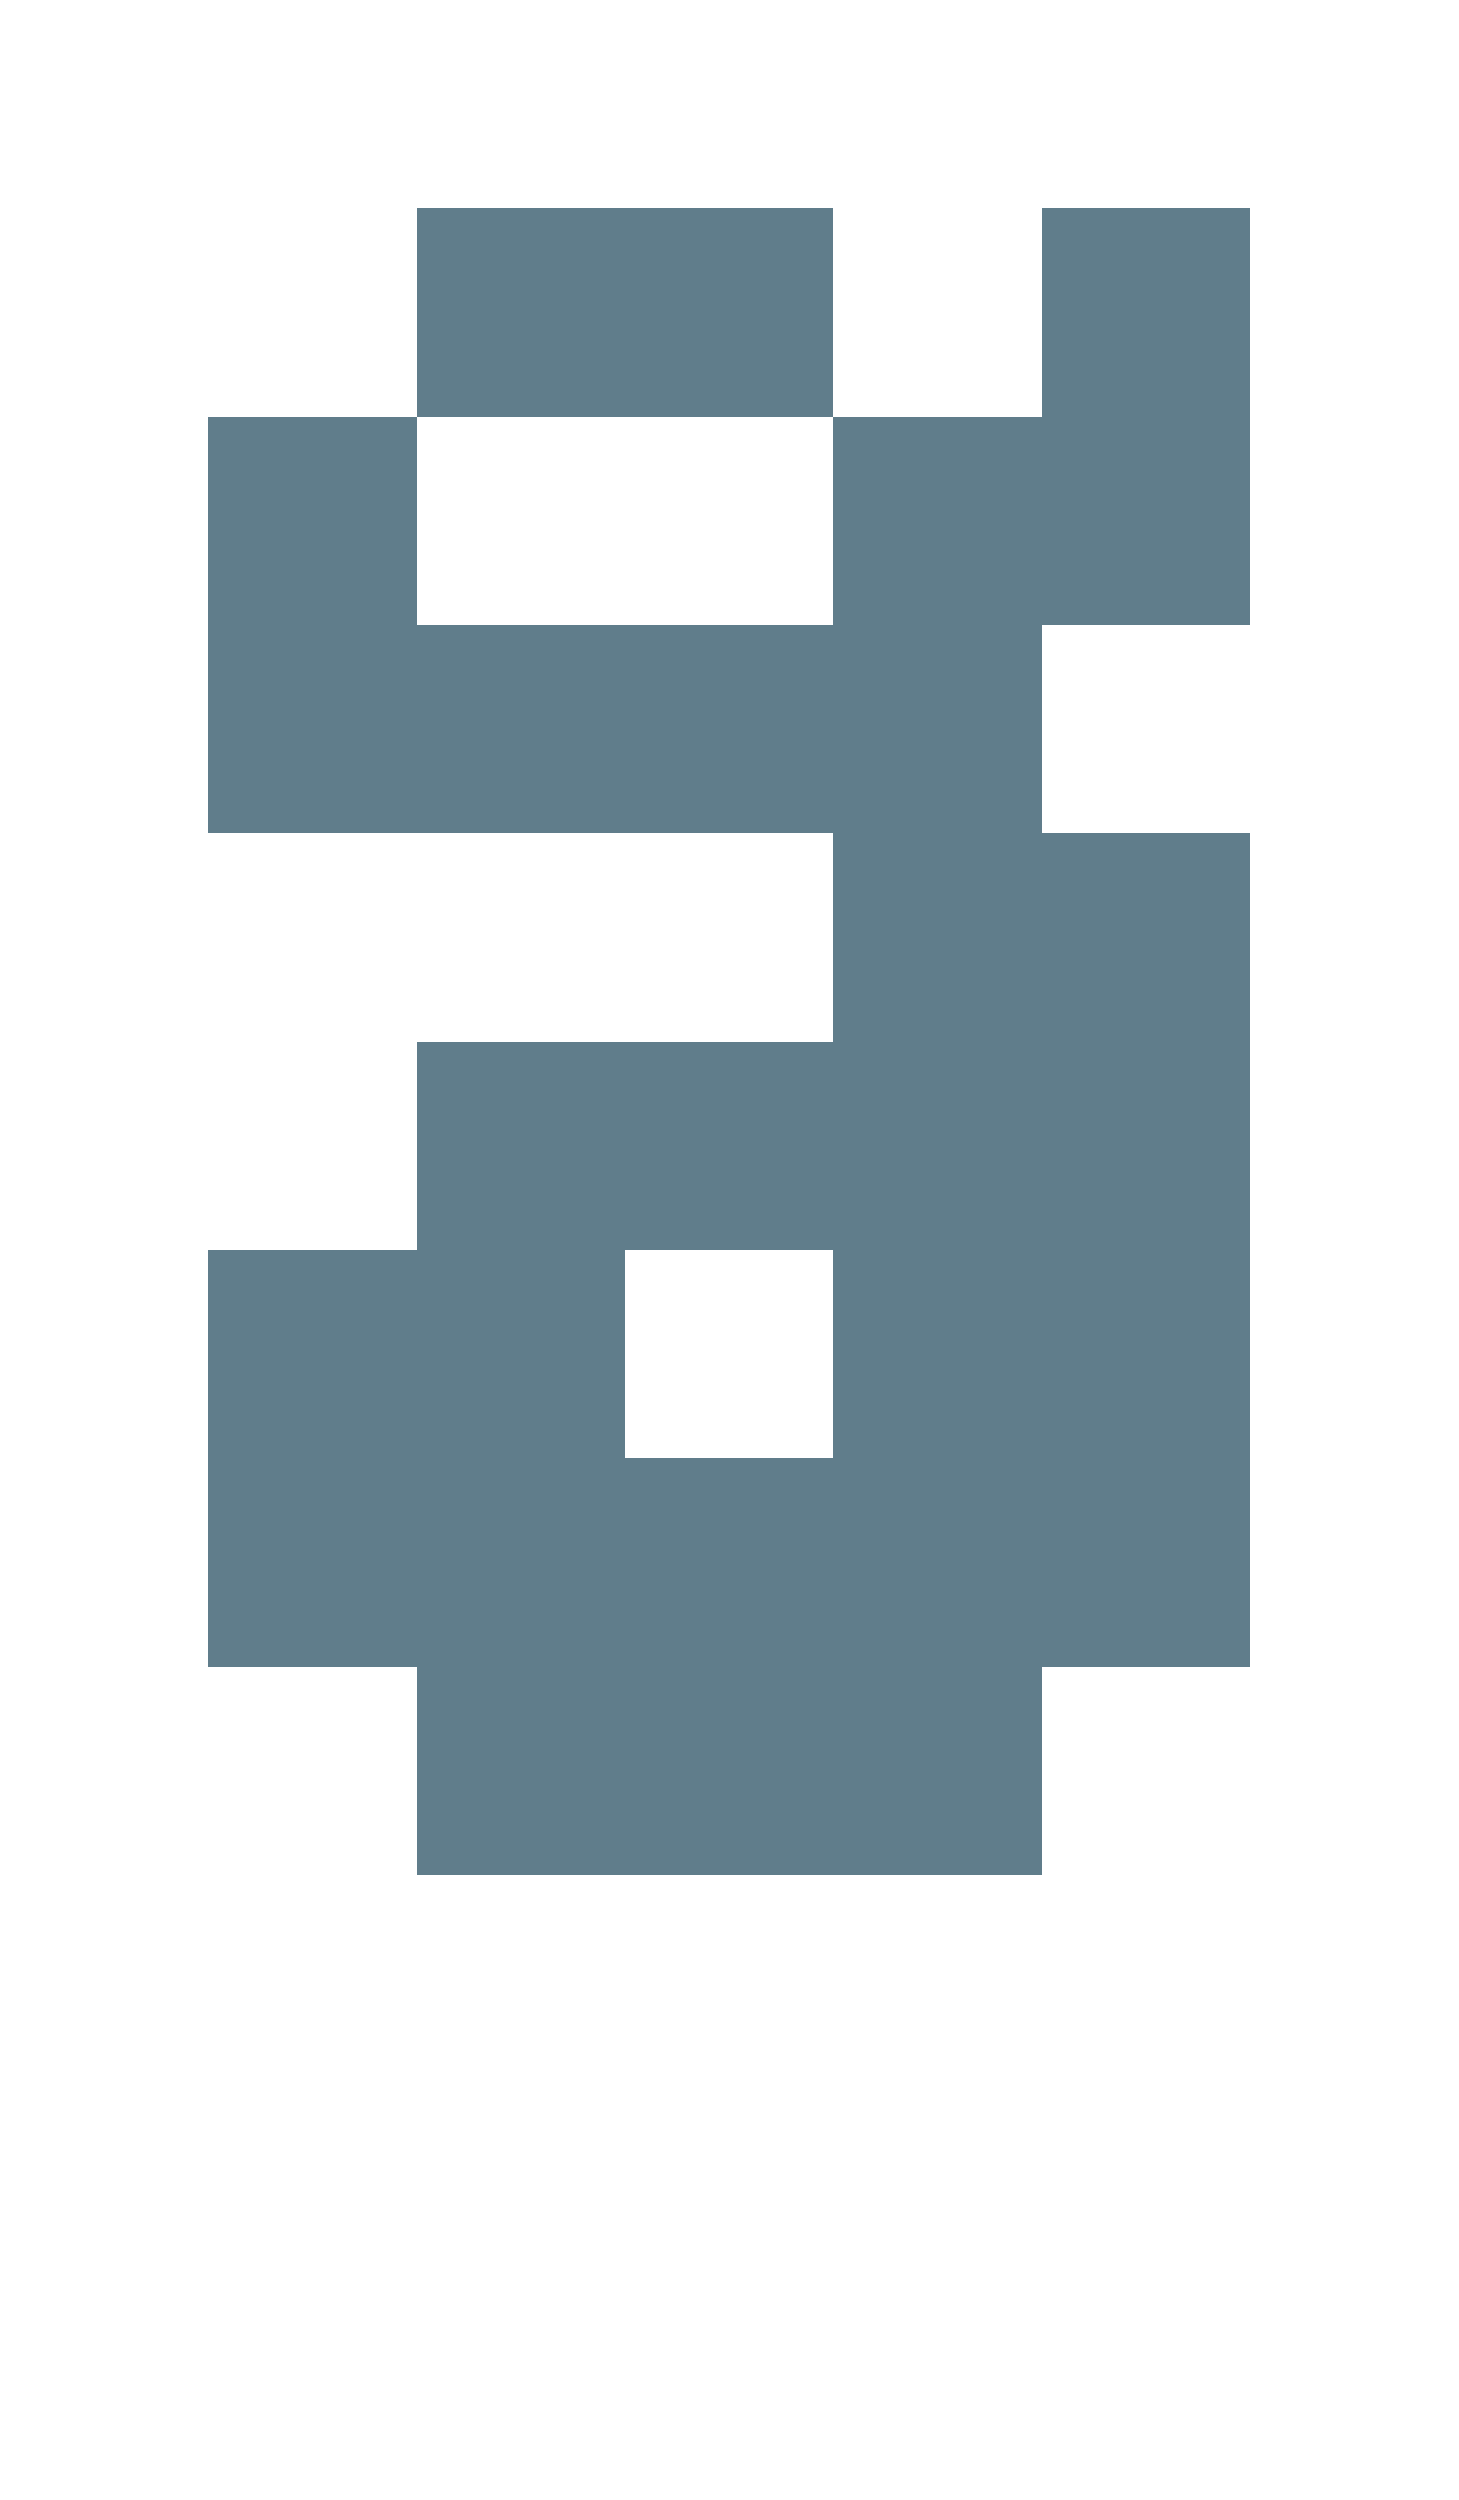
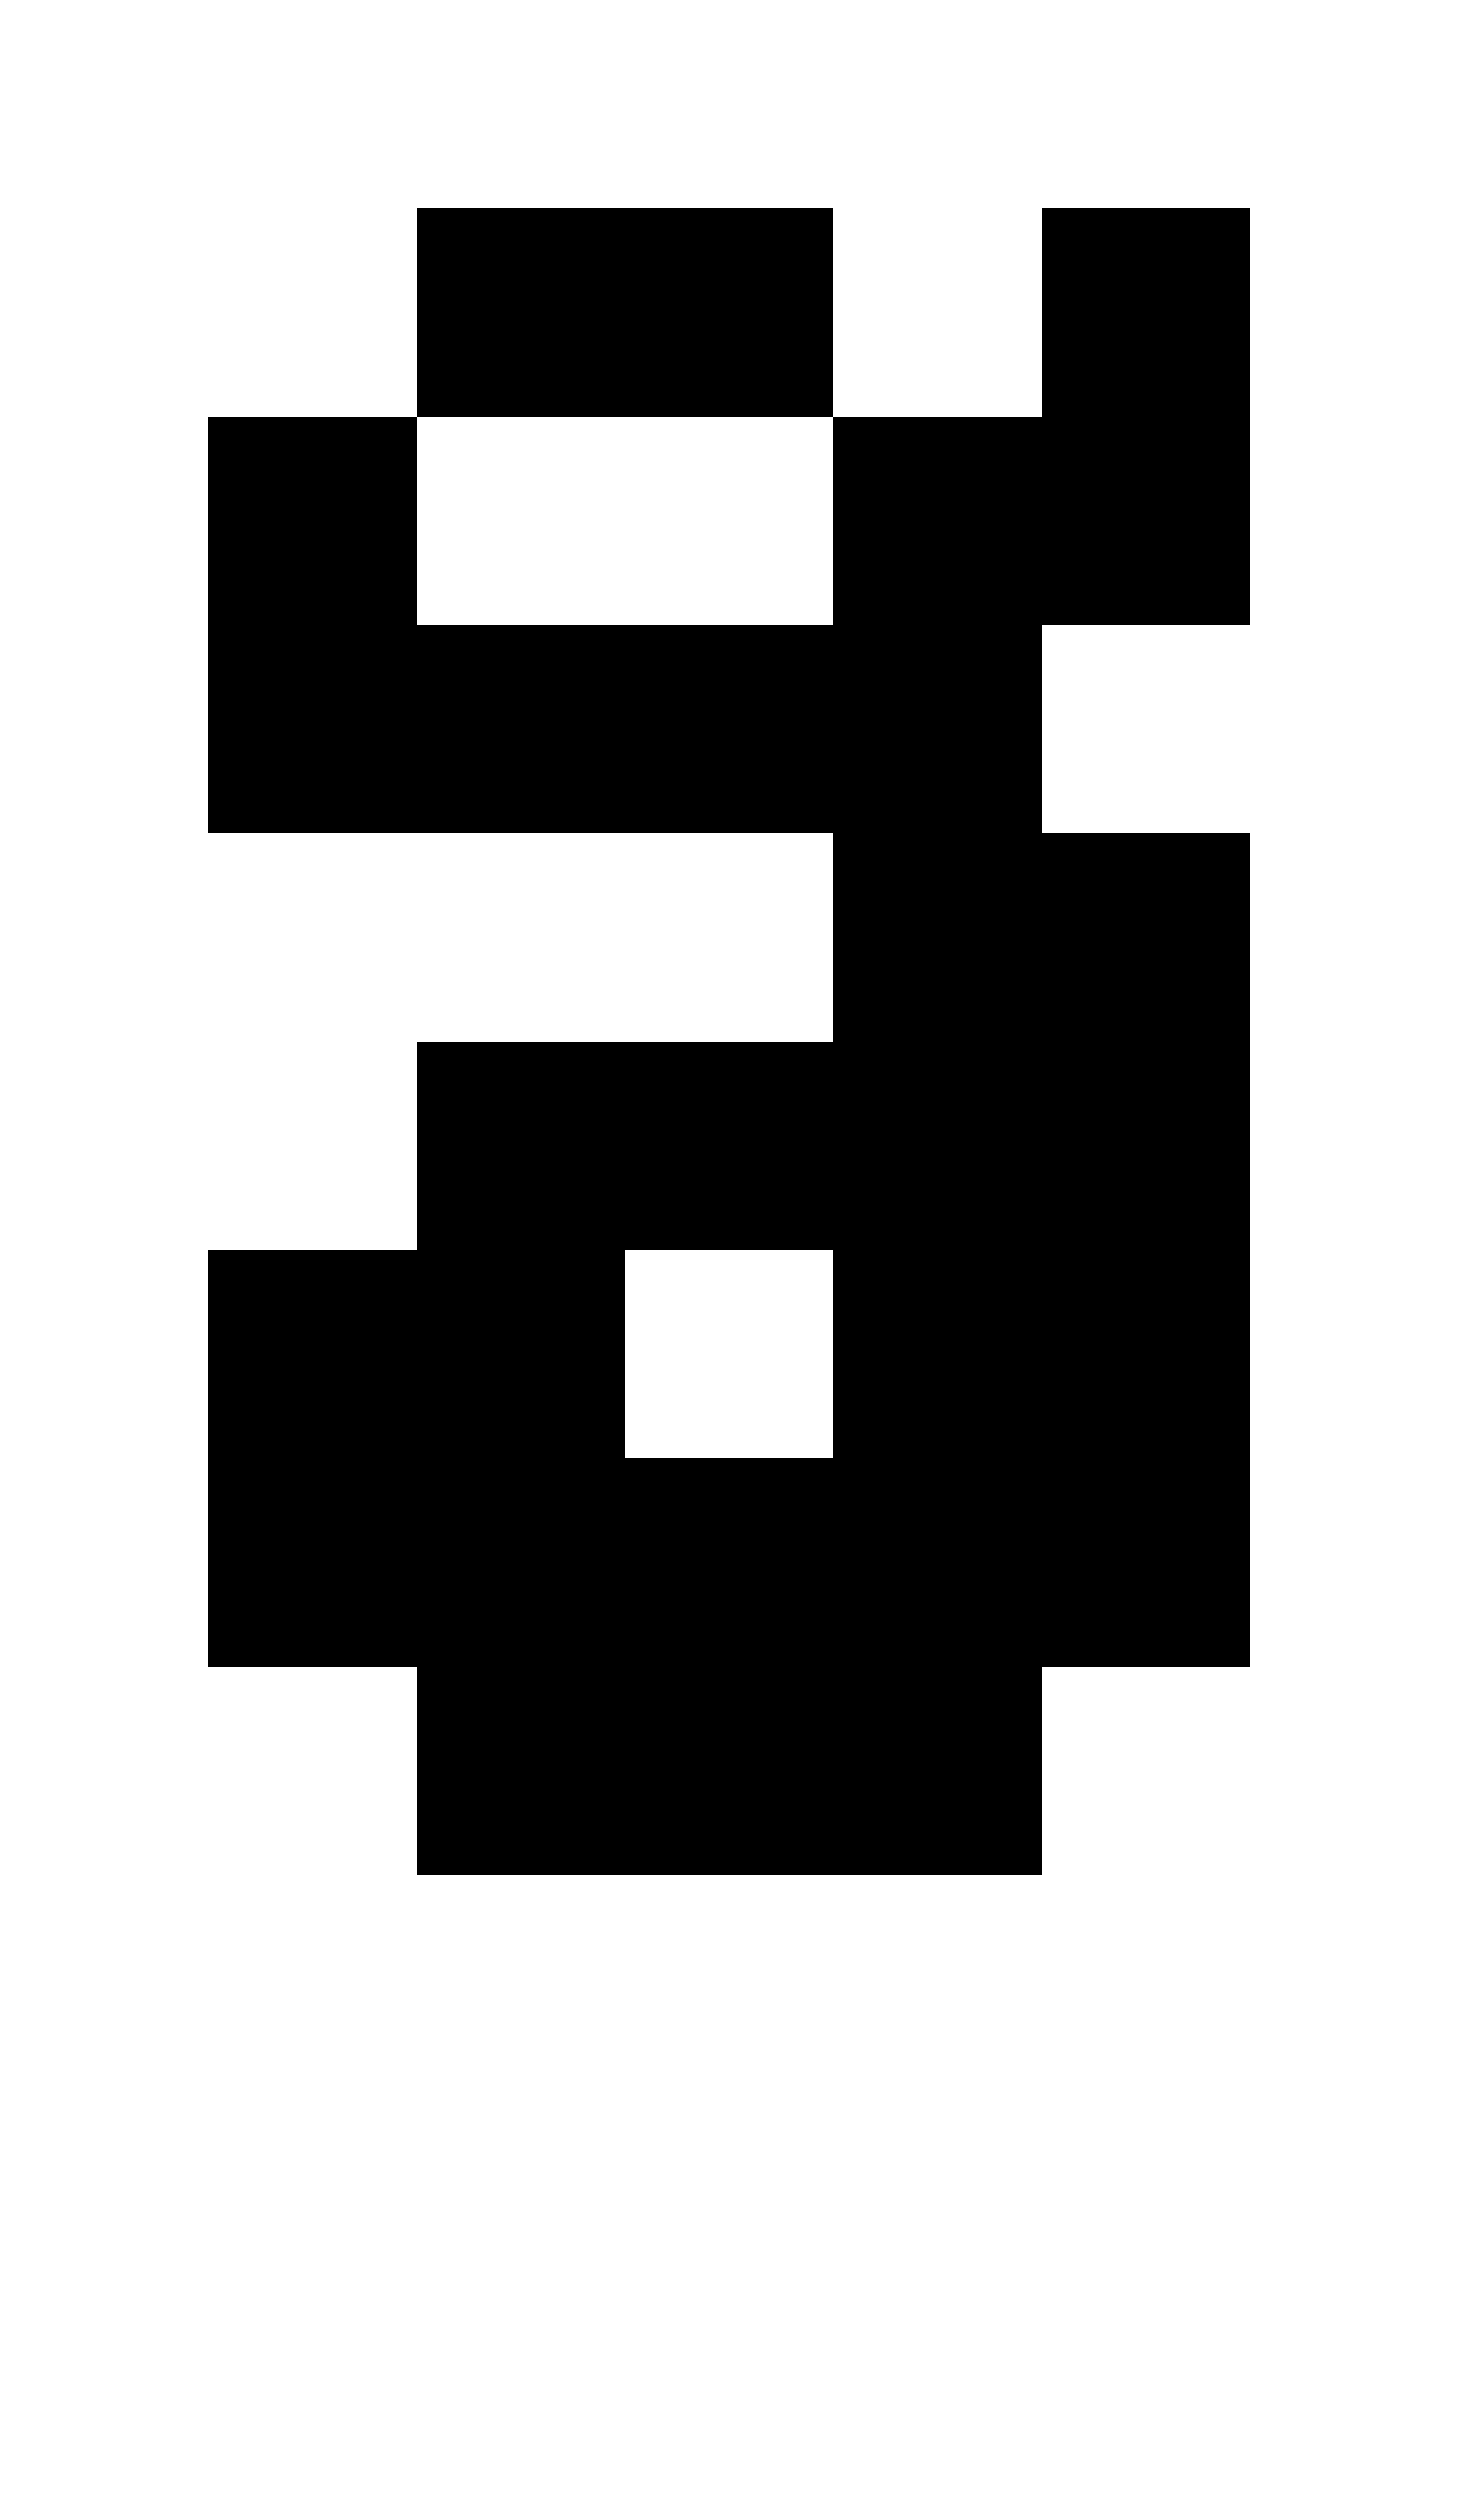
- <svg xmlns="http://www.w3.org/2000/svg" version="1.1" shape-rendering="crispEdges" width="7" height="12" viewBox="0 0 7 12">
-   <g>
-     <path fill="rgba(96,125,139,1.00)" d="M2,1h2v1h-2ZM5,1h1v1h-1ZM1,2h1v1h-1ZM4,2h2v1h-2ZM1,3h4v1h-4ZM4,4h2v1h-2ZM2,5h4v1h-4ZM1,6h2v1h-2ZM4,6h2v1h-2ZM1,7h5v1h-5ZM2,8h3v1h-3Z" />
-   </g>
+ <svg xmlns="http://www.w3.org/2000/svg" shape-rendering="crispEdges" viewBox="0 0 7 12">
+   <path d="M5 1v1H4v1H2V2H1v2h3v1H2v1H1v2h1v1h3V8h1V4H5V3h1V1H5zM4 7H3V6h1v1z" />
+   <path d="M4 1H2v1h2V1z" />
</svg>
